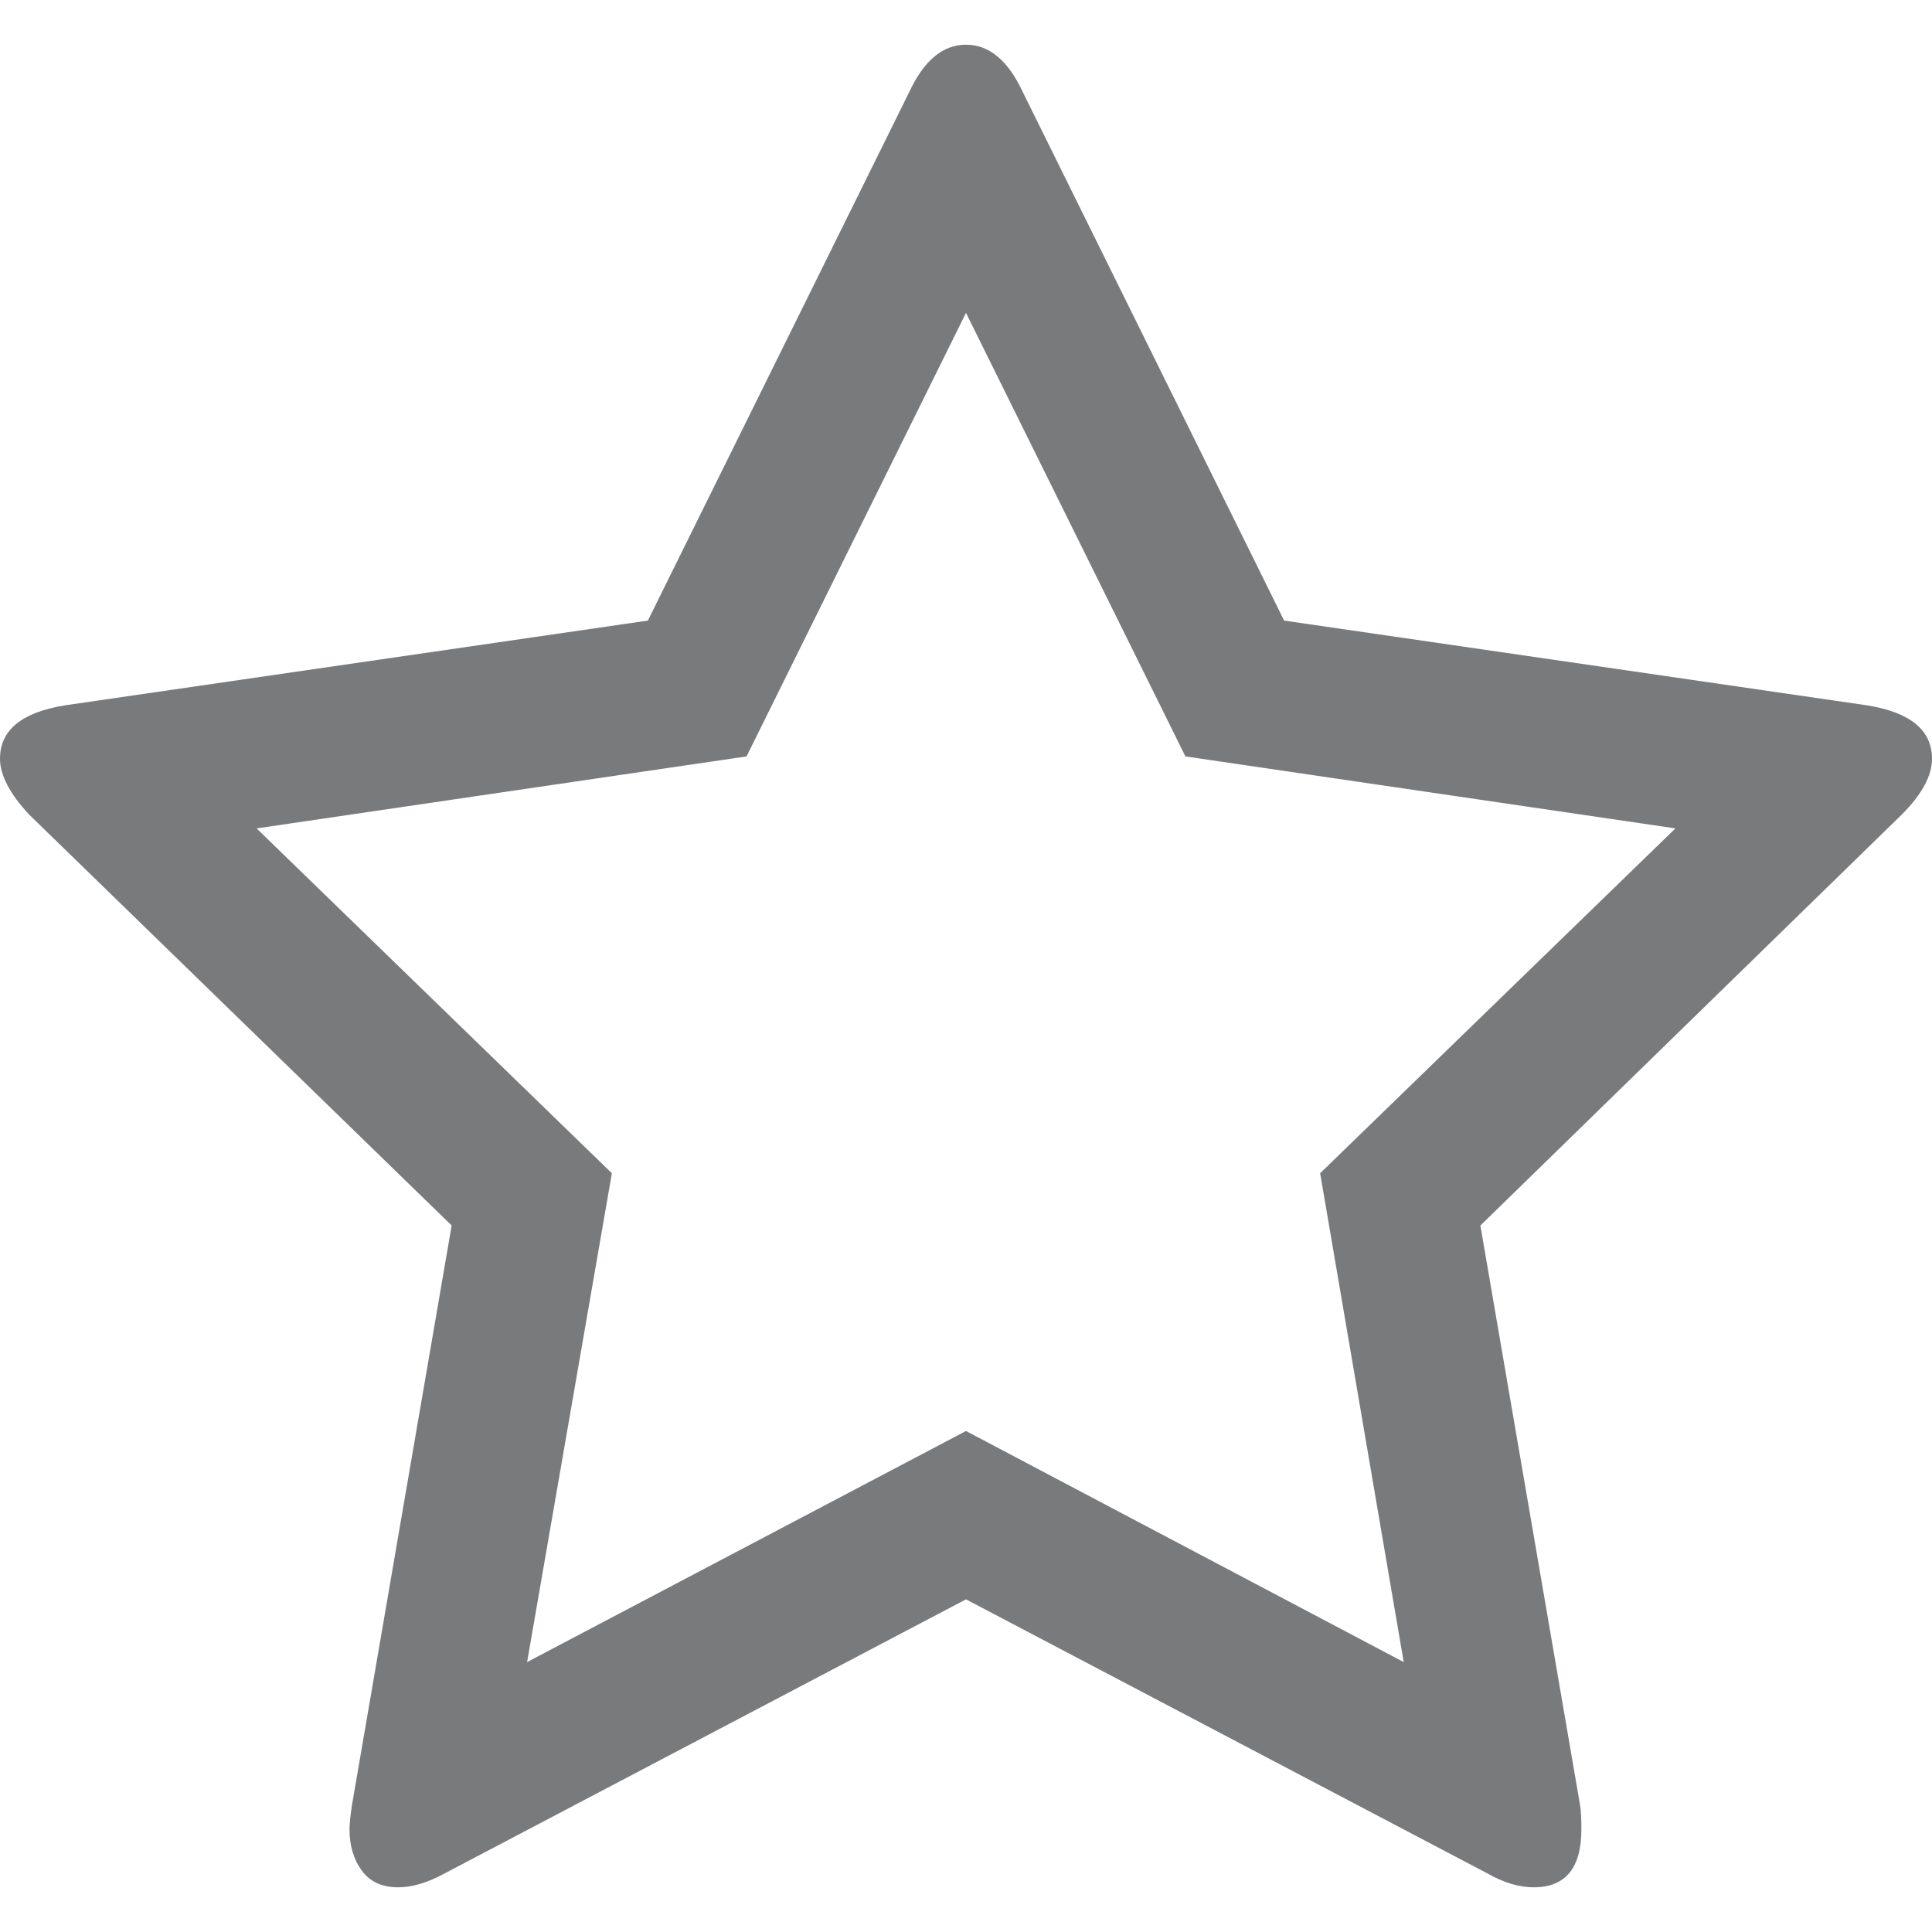
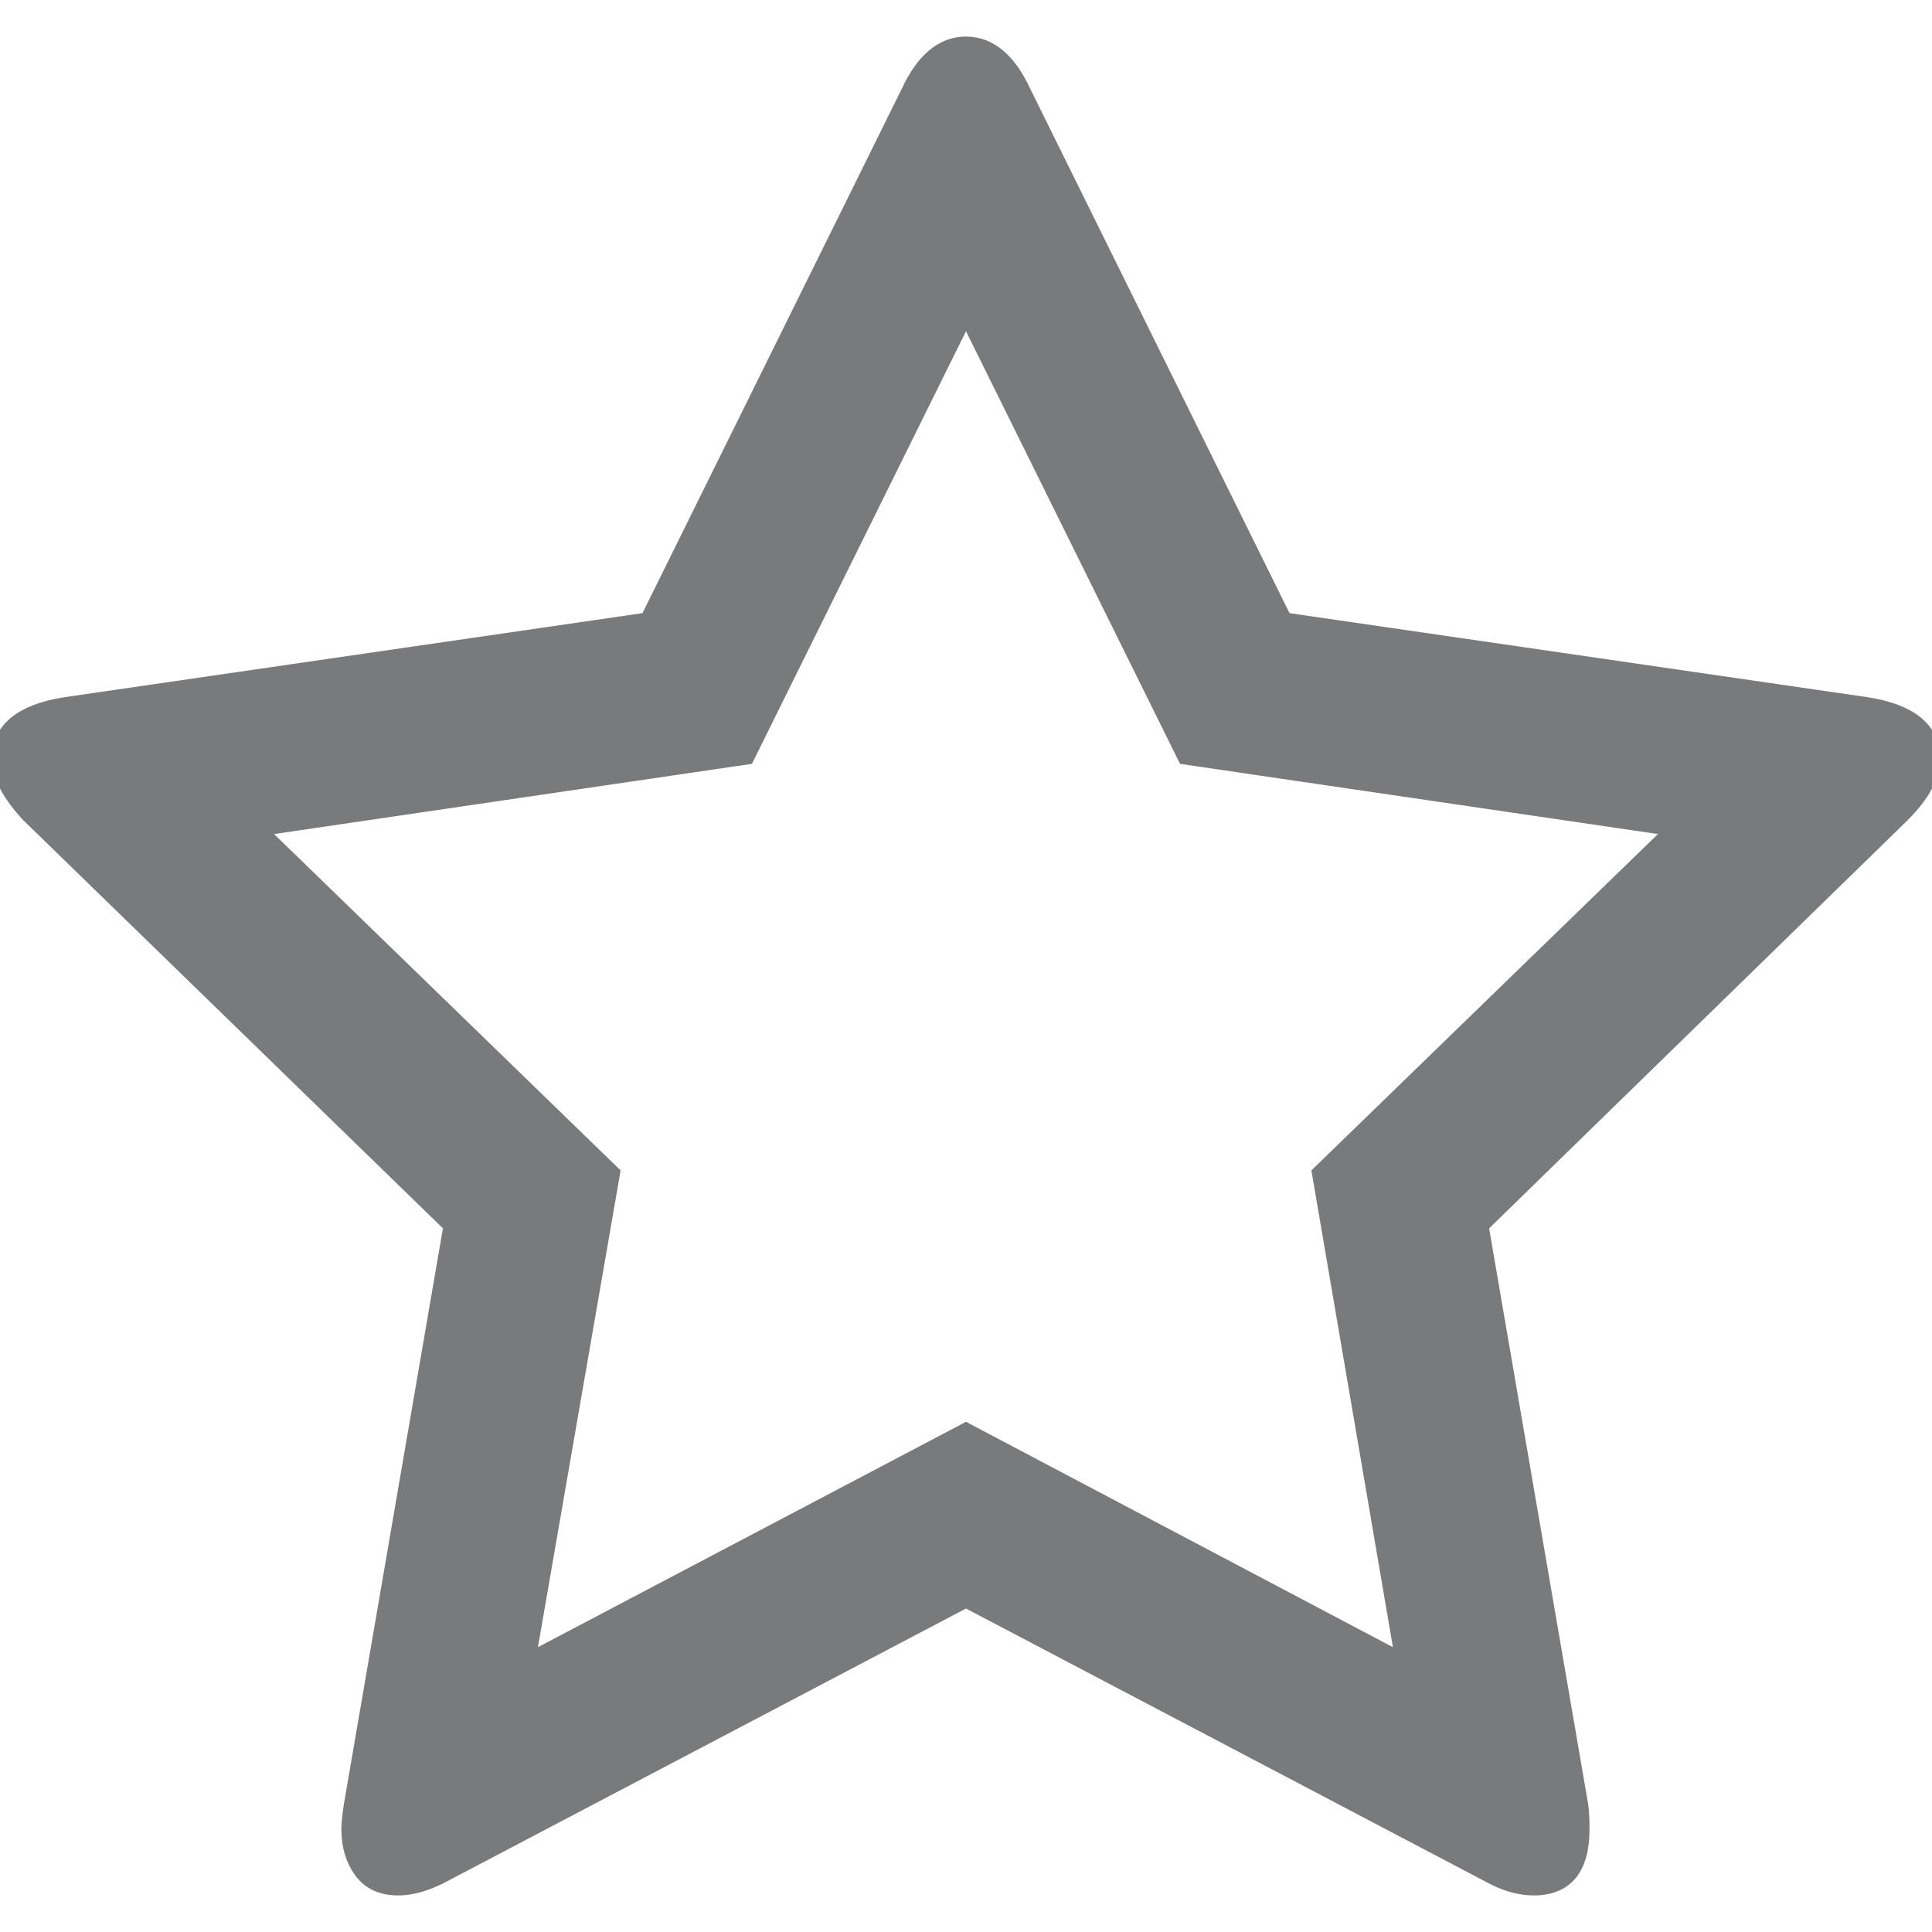
<svg xmlns="http://www.w3.org/2000/svg" version="1.1" id="Capa_1" x="0px" y="0px" width="512px" height="512px" viewBox="0 0 475.075 475.075" style="enable-background:new 0 0 475.075 475.075;" xml:space="preserve">
  <g>
-     <path d="M475.075,186.573c0-7.043-5.328-11.42-15.992-13.135L315.766,152.6L251.529,22.694c-3.614-7.804-8.281-11.704-13.99-11.704   c-5.708,0-10.372,3.9-13.989,11.704L159.31,152.6L15.986,173.438C5.33,175.153,0,179.53,0,186.573c0,3.999,2.38,8.567,7.139,13.706   l103.924,101.068L86.51,444.096c-0.381,2.666-0.57,4.575-0.57,5.712c0,3.997,0.998,7.374,2.996,10.136   c1.997,2.766,4.993,4.142,8.992,4.142c3.428,0,7.233-1.137,11.42-3.423l128.188-67.386l128.194,67.379   c4,2.286,7.806,3.43,11.416,3.43c7.812,0,11.714-4.75,11.714-14.271c0-2.471-0.096-4.374-0.287-5.716l-24.551-142.744   l103.634-101.069C472.604,195.33,475.075,190.76,475.075,186.573z M324.619,288.5l20.551,120.2l-107.634-56.821L129.614,408.7   l20.843-120.2l-87.365-84.799l120.484-17.7l53.959-109.064l53.957,109.064l120.494,17.7L324.619,288.5z" fill="#797a7c" />
+     <path stroke="#797a7c" stroke-width="4" d="M475.075,186.573c0-7.043-5.328-11.42-15.992-13.135L315.766,152.6L251.529,22.694c-3.614-7.804-8.281-11.704-13.99-11.704   c-5.708,0-10.372,3.9-13.989,11.704L159.31,152.6L15.986,173.438C5.33,175.153,0,179.53,0,186.573c0,3.999,2.38,8.567,7.139,13.706   l103.924,101.068L86.51,444.096c-0.381,2.666-0.57,4.575-0.57,5.712c0,3.997,0.998,7.374,2.996,10.136   c1.997,2.766,4.993,4.142,8.992,4.142c3.428,0,7.233-1.137,11.42-3.423l128.188-67.386l128.194,67.379   c4,2.286,7.806,3.43,11.416,3.43c7.812,0,11.714-4.75,11.714-14.271c0-2.471-0.096-4.374-0.287-5.716l-24.551-142.744   l103.634-101.069C472.604,195.33,475.075,190.76,475.075,186.573z M324.619,288.5l20.551,120.2l-107.634-56.821L129.614,408.7   l20.843-120.2l-87.365-84.799l120.484-17.7l53.959-109.064l53.957,109.064l120.494,17.7L324.619,288.5z" fill="#797a7c" />
  </g>
  <g>
</g>
  <g>
</g>
  <g>
</g>
  <g>
</g>
  <g>
</g>
  <g>
</g>
  <g>
</g>
  <g>
</g>
  <g>
</g>
  <g>
</g>
  <g>
</g>
  <g>
</g>
  <g>
</g>
  <g>
</g>
  <g>
</g>
</svg>
